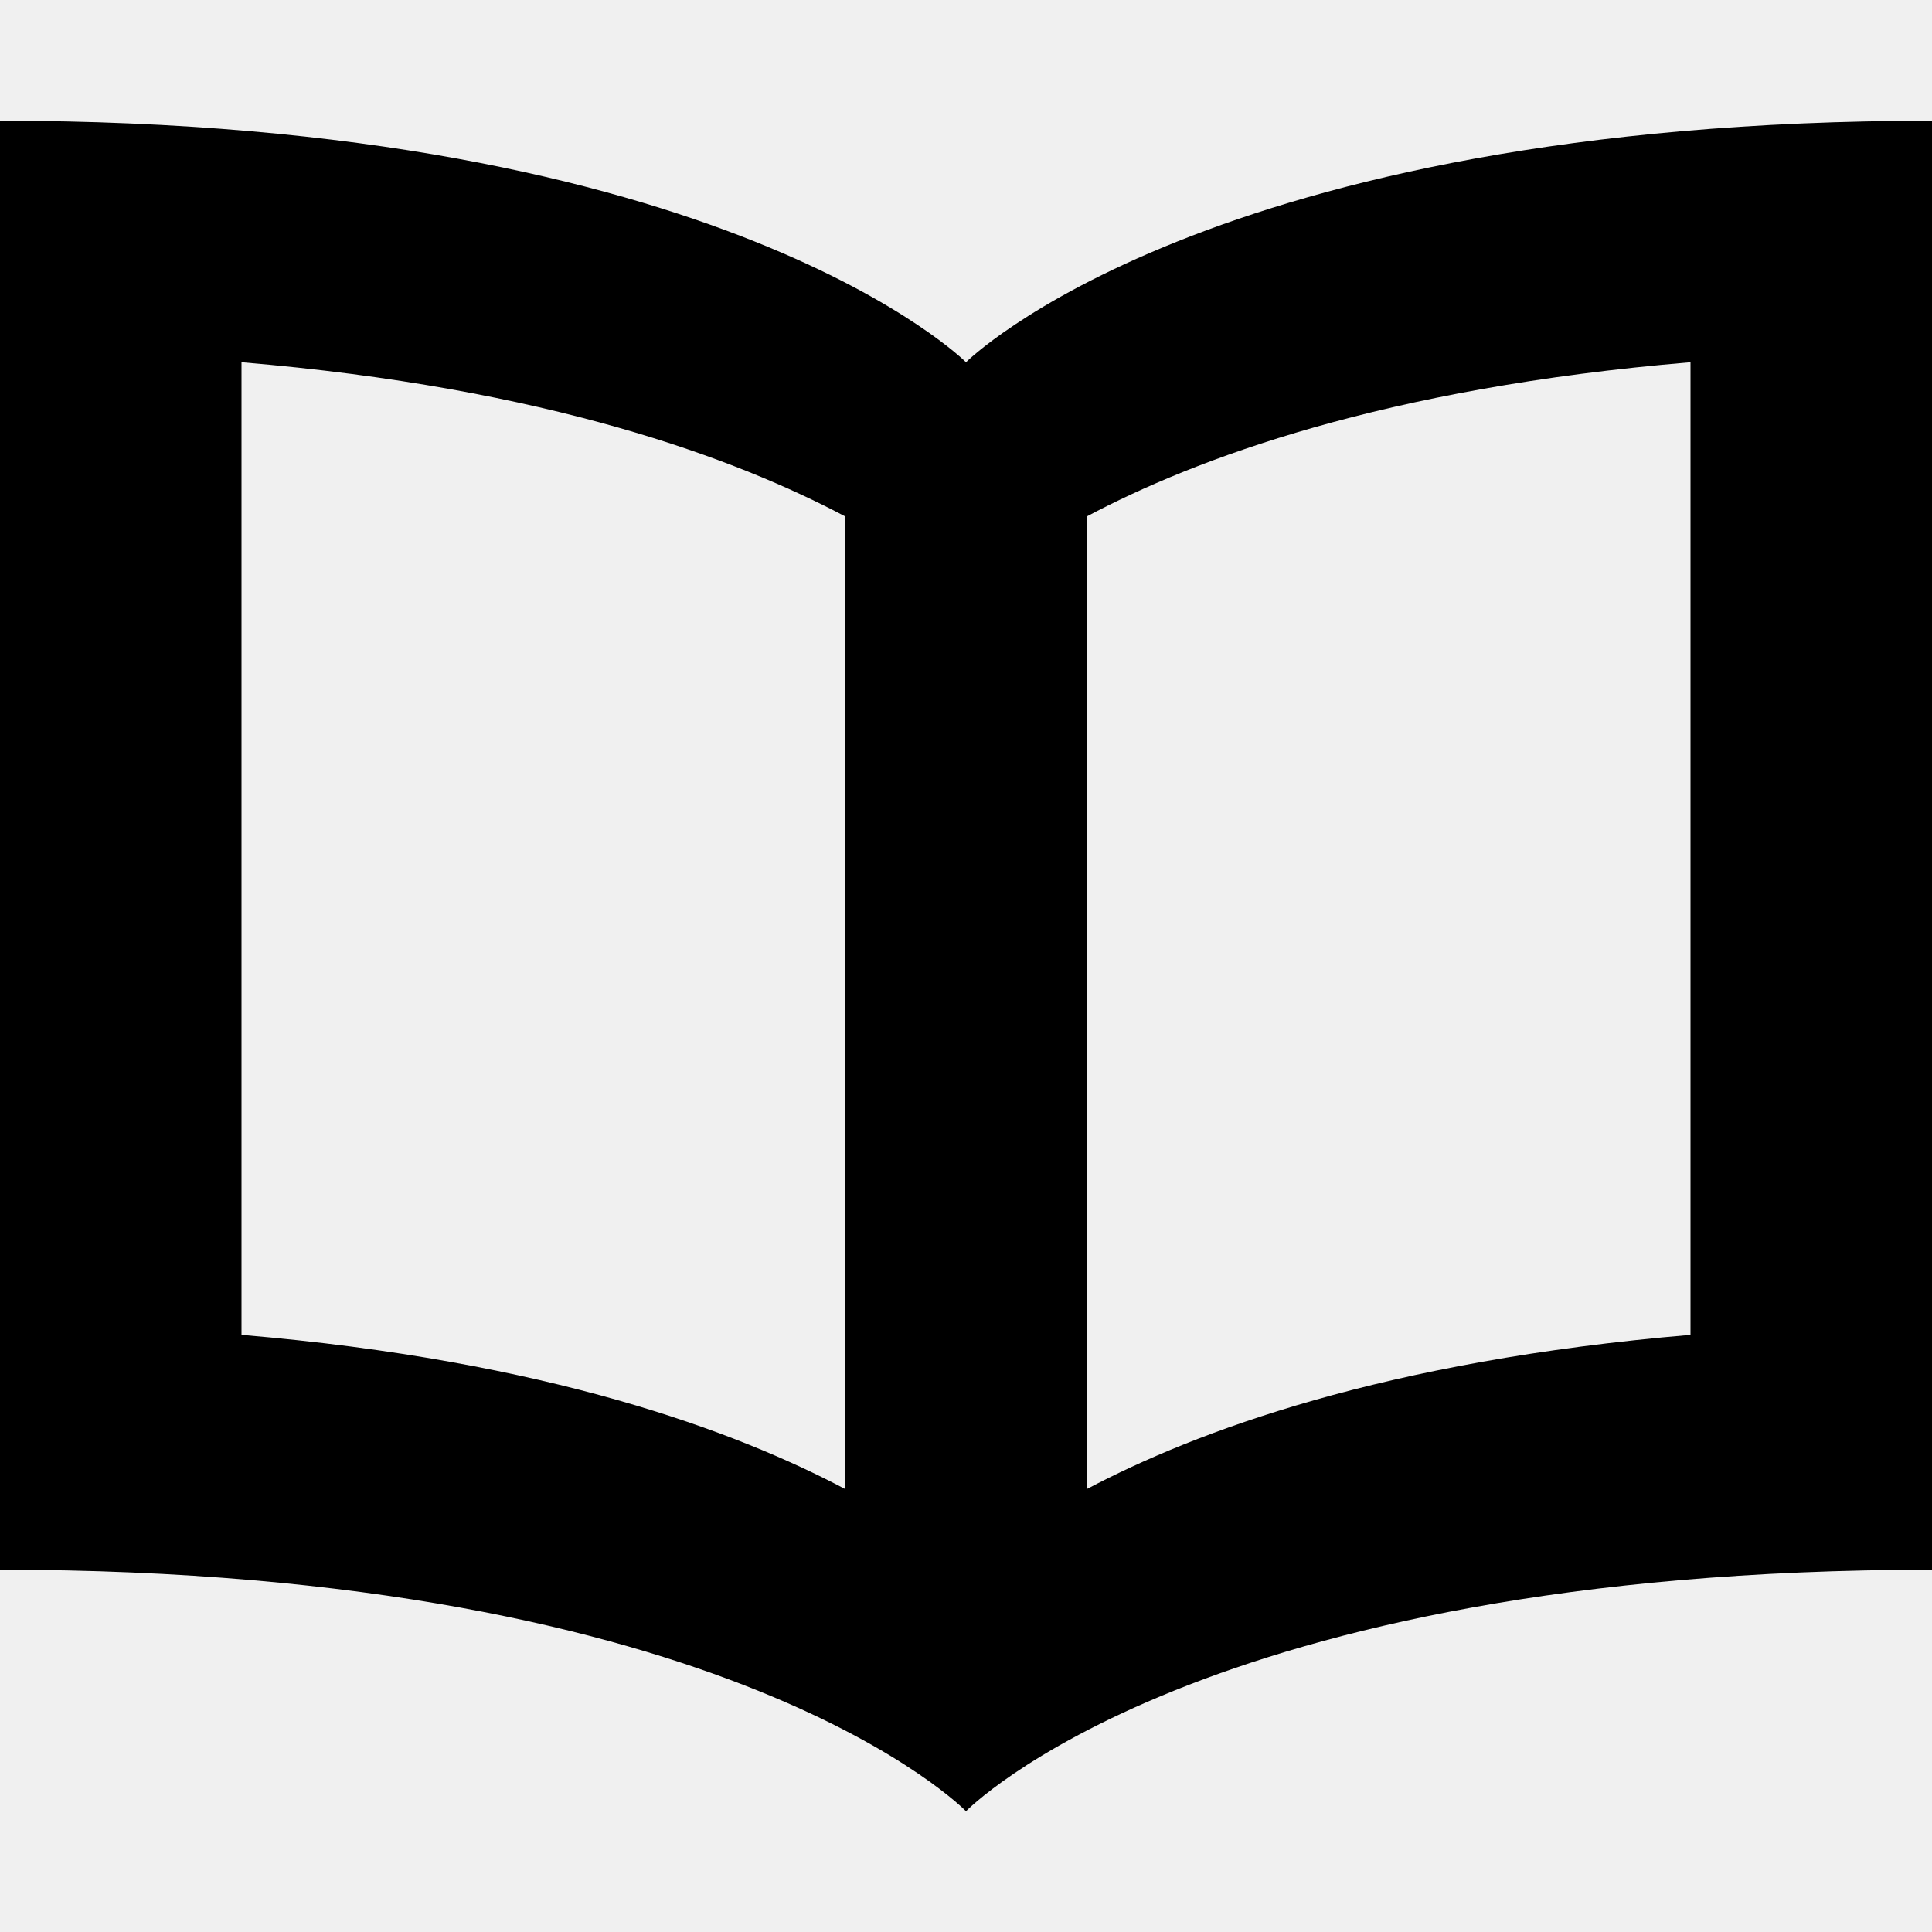
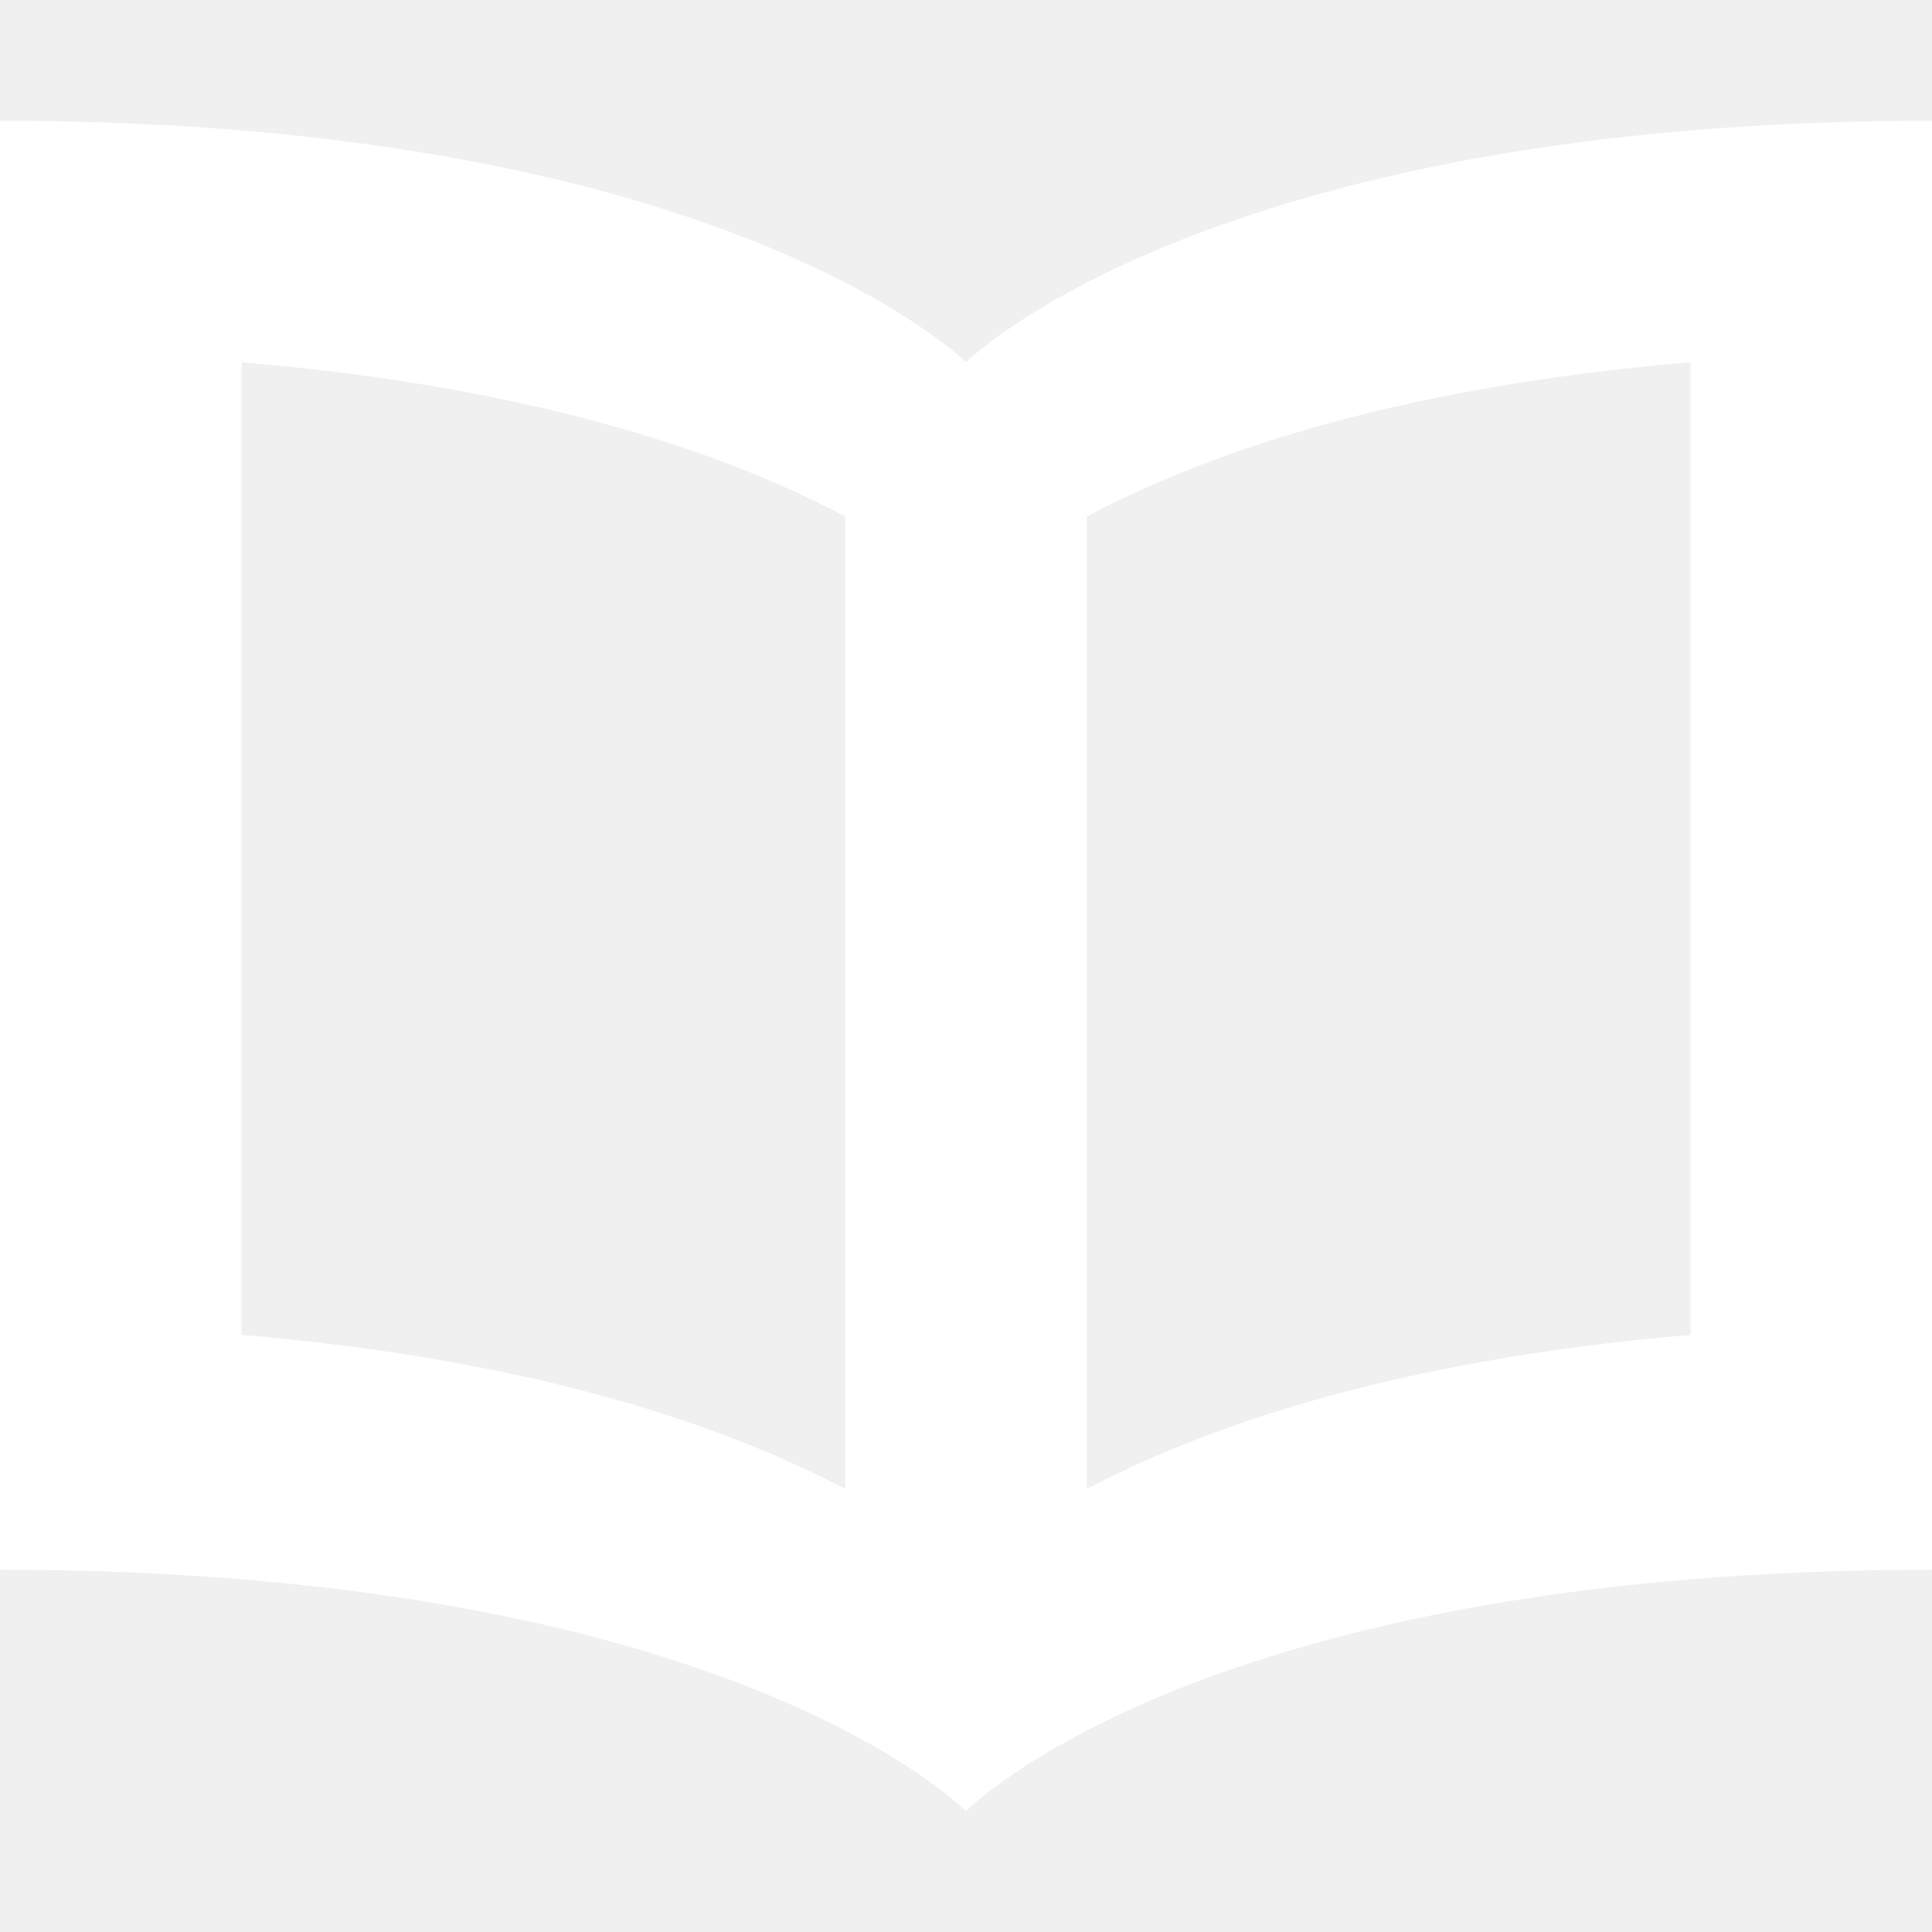
<svg xmlns="http://www.w3.org/2000/svg" version="1.1" width="16" height="16" viewBox="0 0 16 16">
-   <path d="M8 3c0 0-2-2-8-2v12c6.063 0 8 2 8 2s1.938-2 8-2v-12c-6 0-8 2-8 2zM2 3c2.542 0.213 4.101 0.801 5 1.277v8.055c-0.899-0.475-2.458-1.063-5-1.277v-8.055zM14 11.055c-2.543 0.215-4.101 0.802-5 1.277v-8.055c0.899-0.477 2.457-1.064 5-1.277v8.055z" fill="#000000" />
+   <path d="M8 3c0 0-2-2-8-2v12c6.063 0 8 2 8 2s1.938-2 8-2v-12c-6 0-8 2-8 2zM2 3c2.542 0.213 4.101 0.801 5 1.277v8.055c-0.899-0.475-2.458-1.063-5-1.277v-8.055zM14 11.055c-2.543 0.215-4.101 0.802-5 1.277v-8.055c0.899-0.477 2.457-1.064 5-1.277v8.055z" fill="#FFF" />
</svg>
